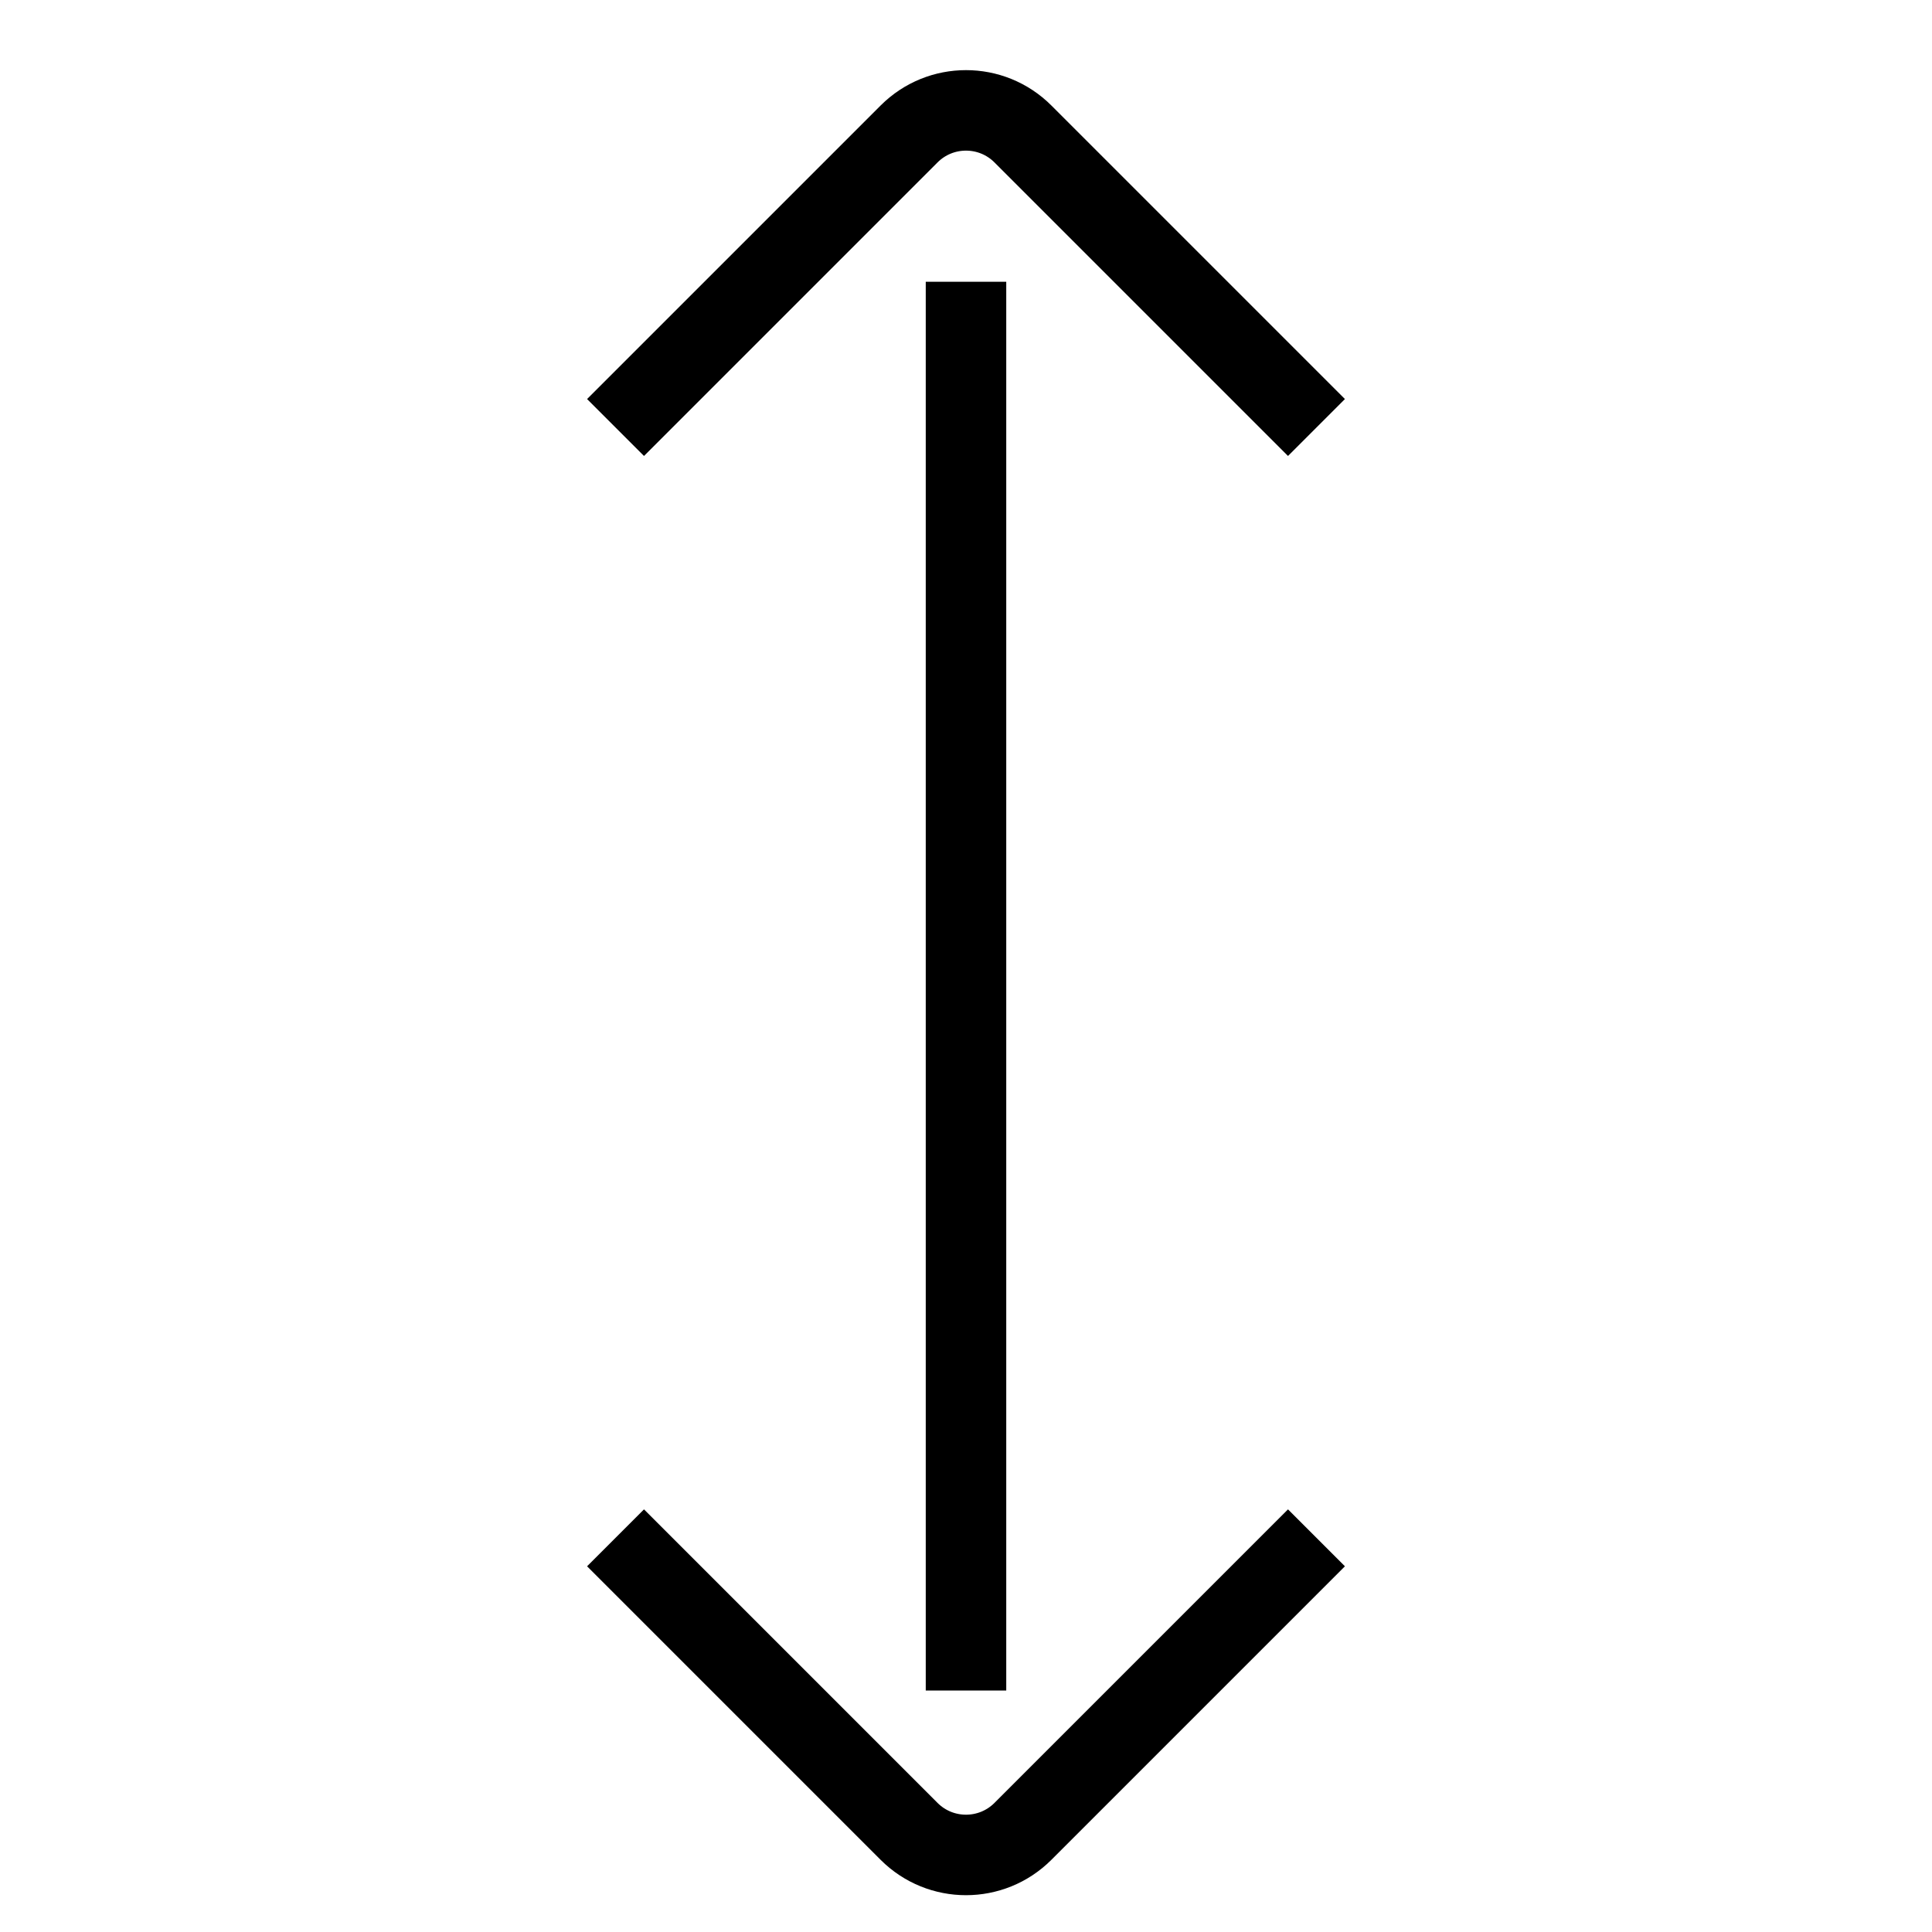
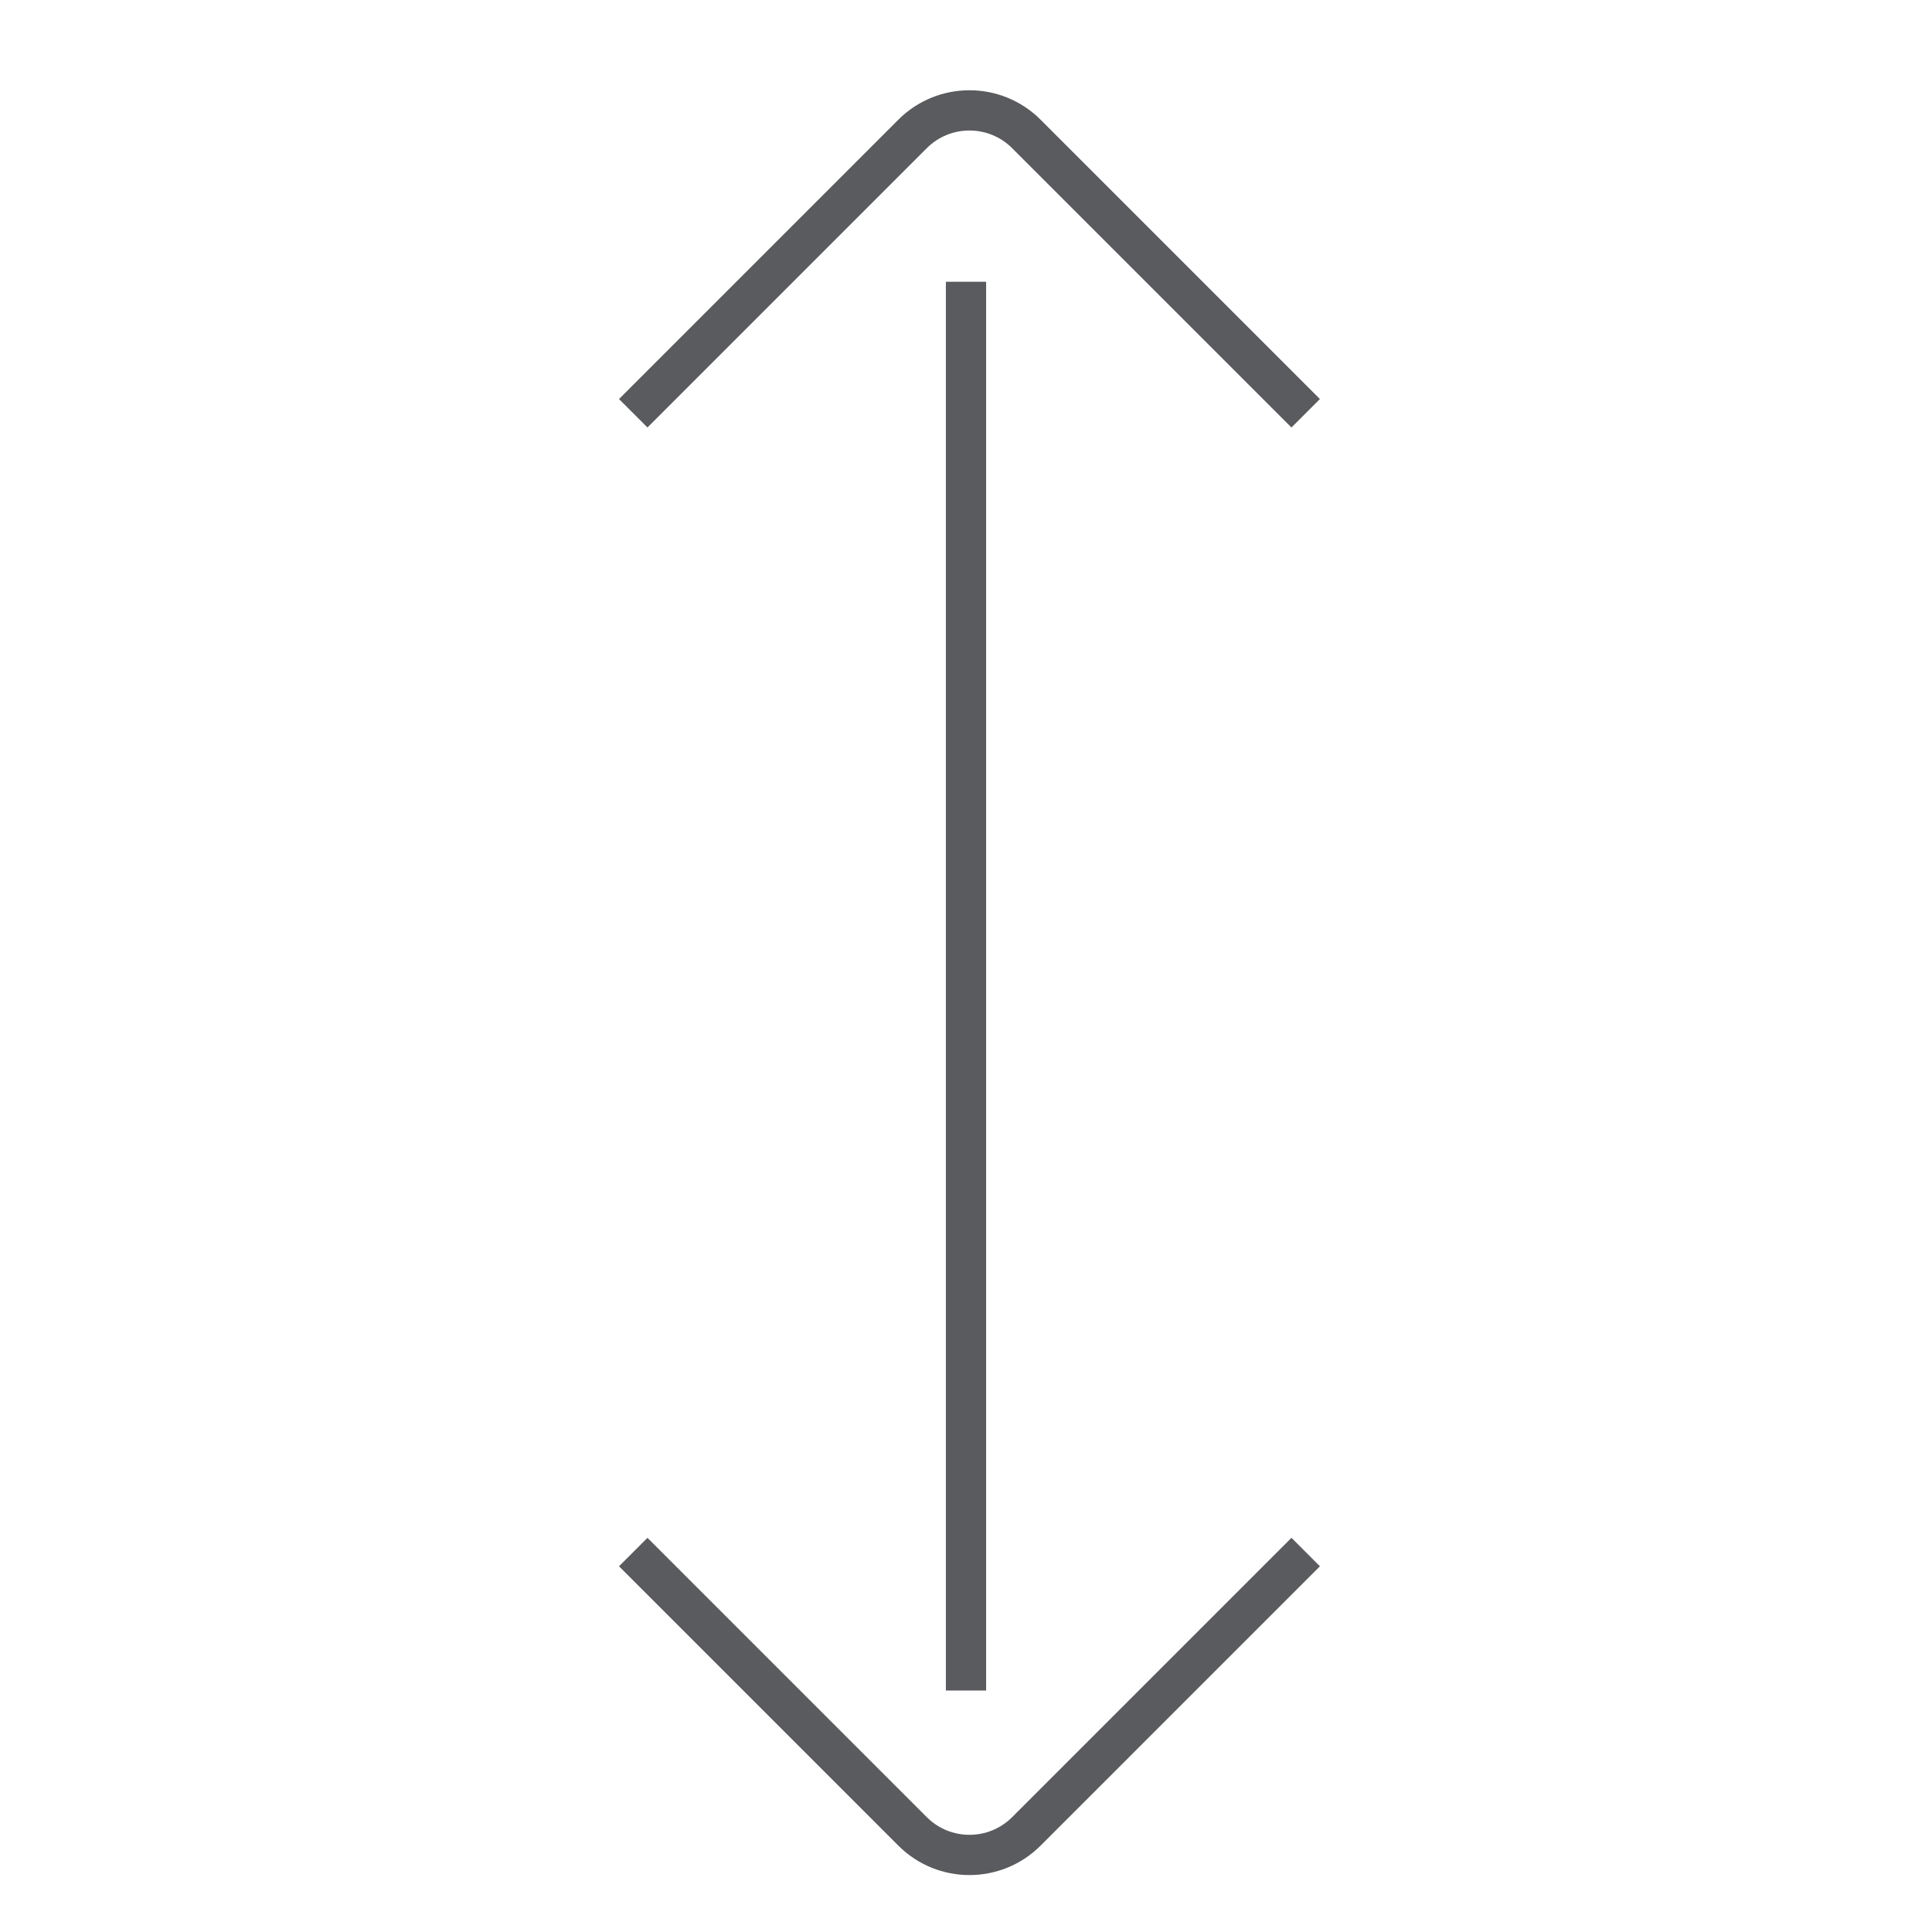
- <svg xmlns="http://www.w3.org/2000/svg" id="target" viewBox="0 0 48 48">
-   <line x1="24" y1="8" x2="24" y2="41" fill="none" stroke="currentColor" stroke-linecap="square" stroke-linejoin="round" stroke-width="2" />
-   <path d="M16,9.914l6.586-6.586a2,2,0,0,1,2.828,0L32,9.914" fill="none" stroke="currentColor" stroke-linecap="square" stroke-linejoin="round" stroke-width="2" />
-   <path d="M32,38.914,25.414,45.5a2,2,0,0,1-2.828,0L16,38.914" fill="none" stroke="currentColor" stroke-linecap="square" stroke-linejoin="round" stroke-width="2" />
+ <svg xmlns="http://www.w3.org/2000/svg" viewBox="0 0 48 48">
+   <line x1="24" y1="7.5" x2="24" y2="41.5" fill="none" stroke="#5a5b5e" stroke-linecap="square" stroke-linejoin="round" />
+   <path d="M16.086,9.914l6.586-6.586a2,2,0,0,1,2.828,0l6.586,6.586" fill="none" stroke="#5a5b5e" stroke-linecap="square" stroke-linejoin="round" />
+   <path d="M32.086,38.914,25.5,45.5a2,2,0,0,1-2.828,0l-6.586-6.586" fill="none" stroke="#5a5b5e" stroke-linecap="square" stroke-linejoin="round" />
</svg>
